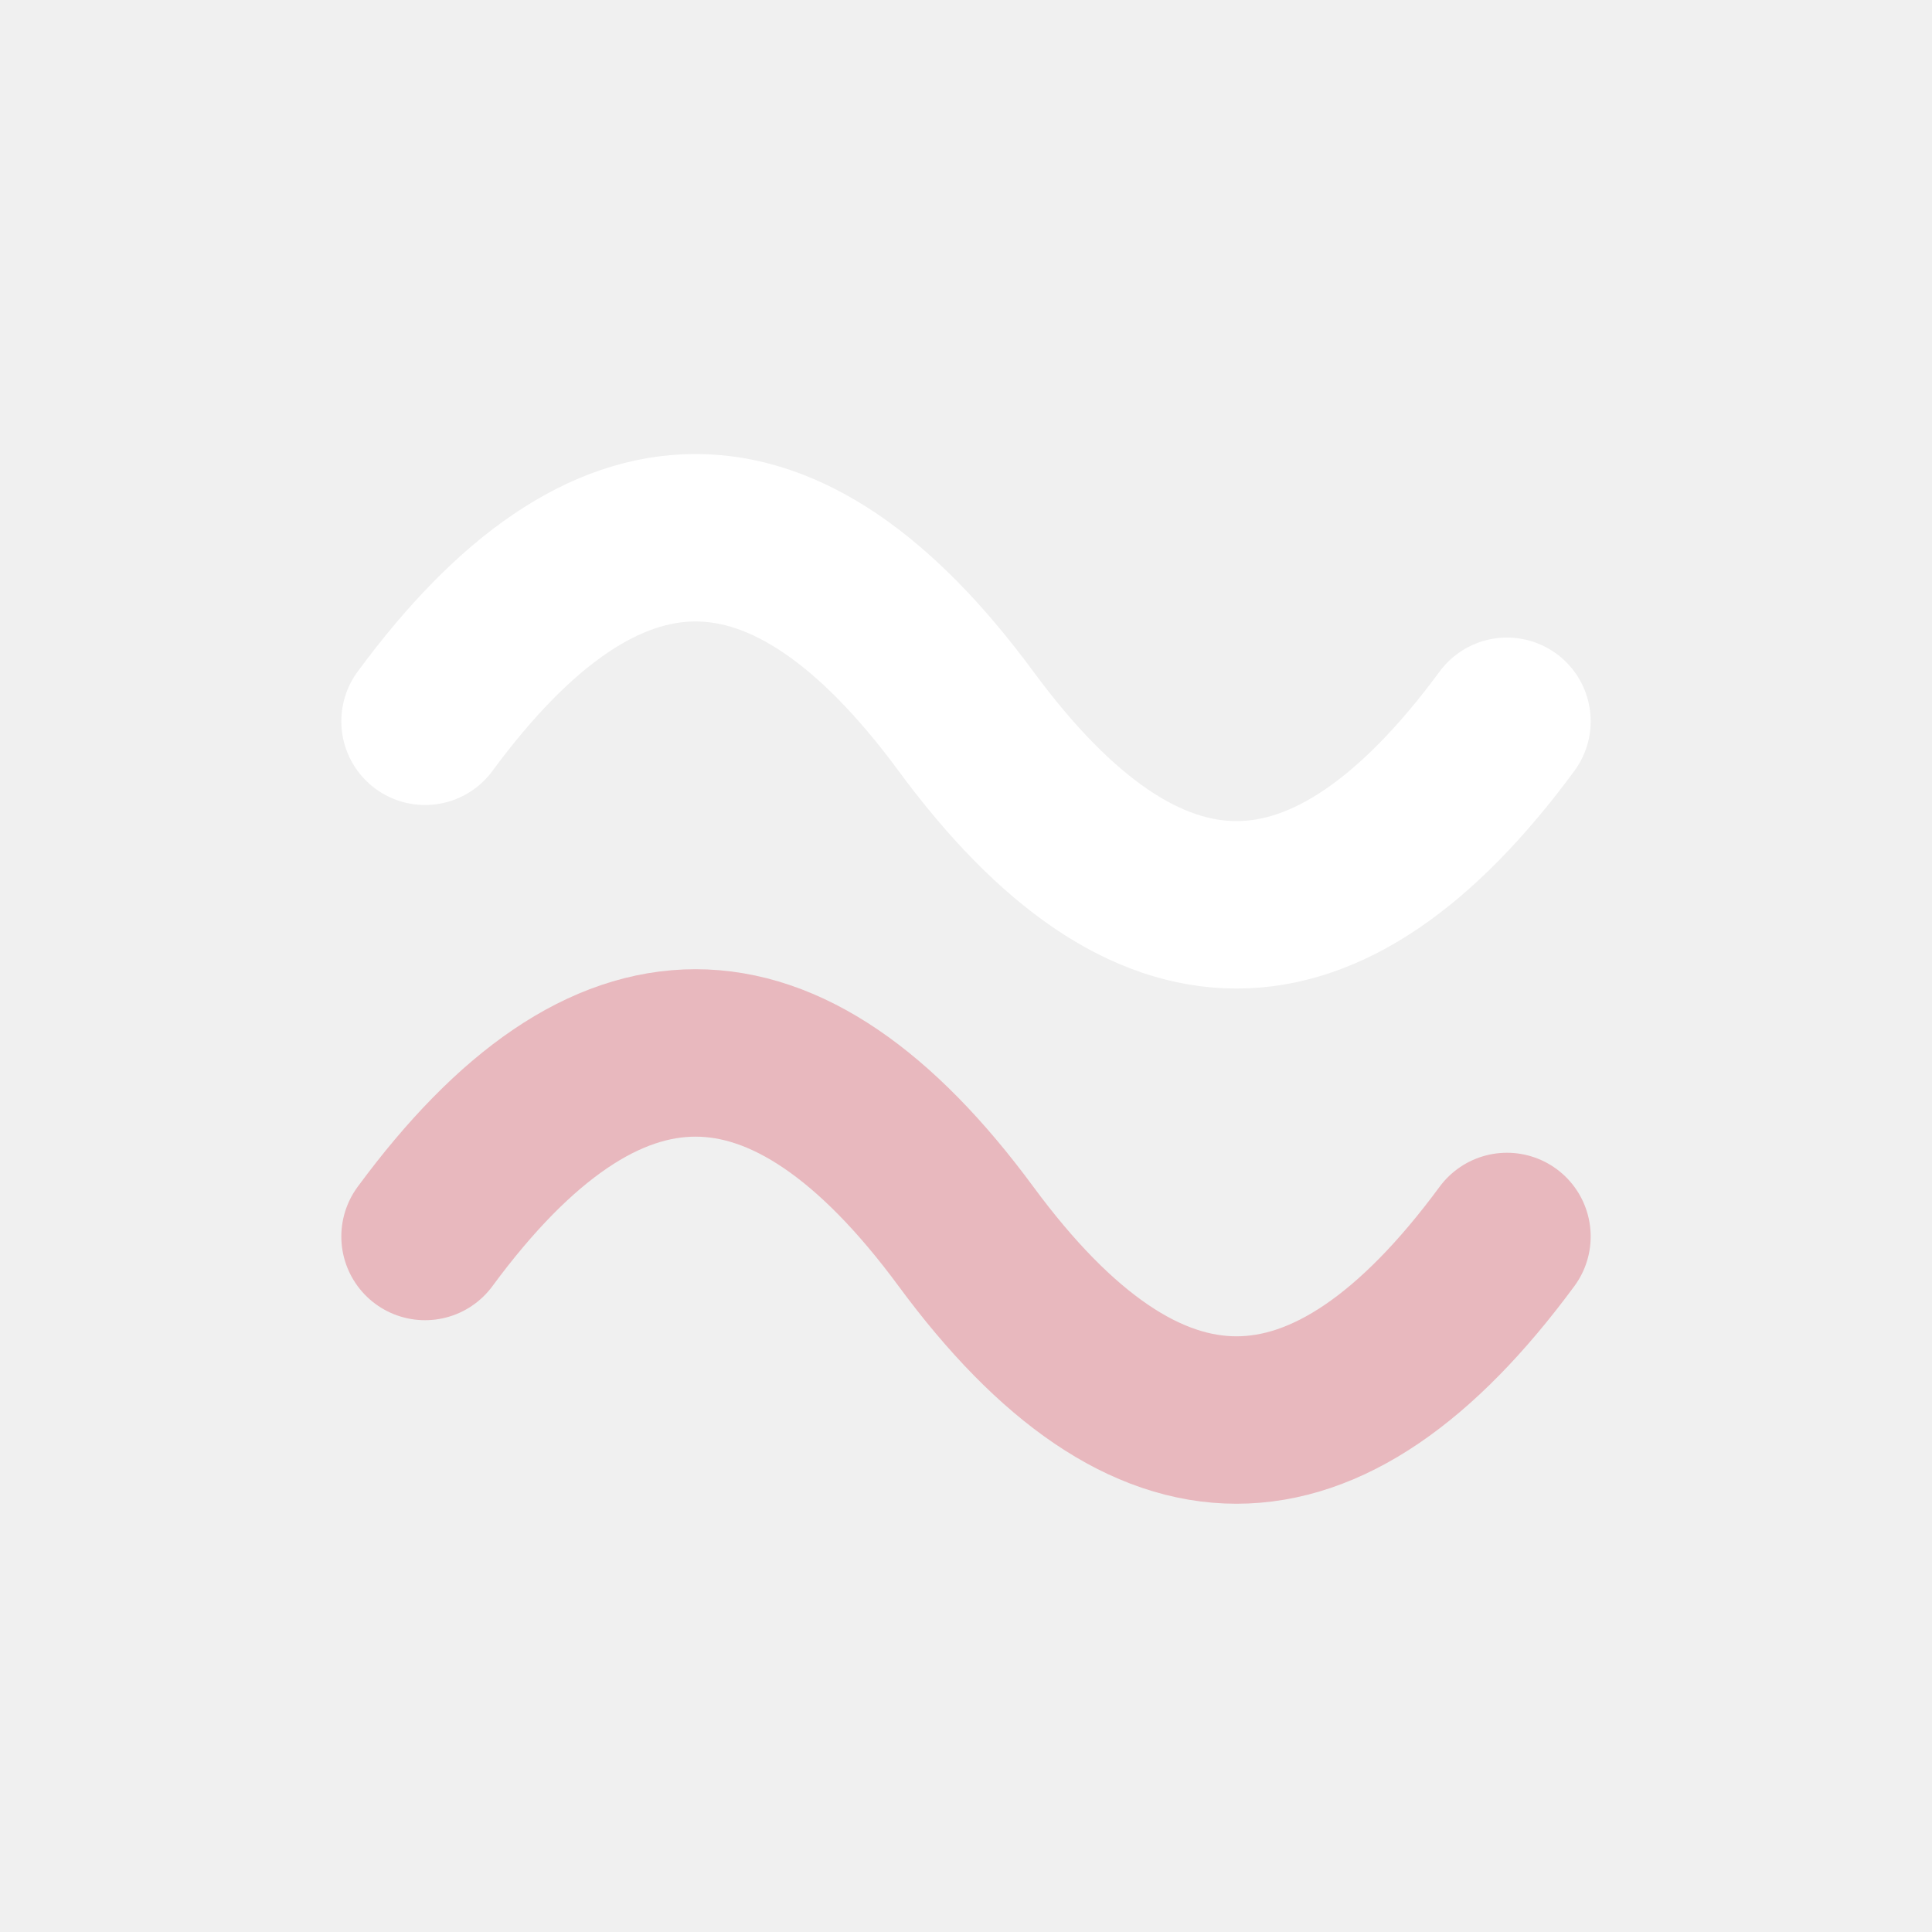
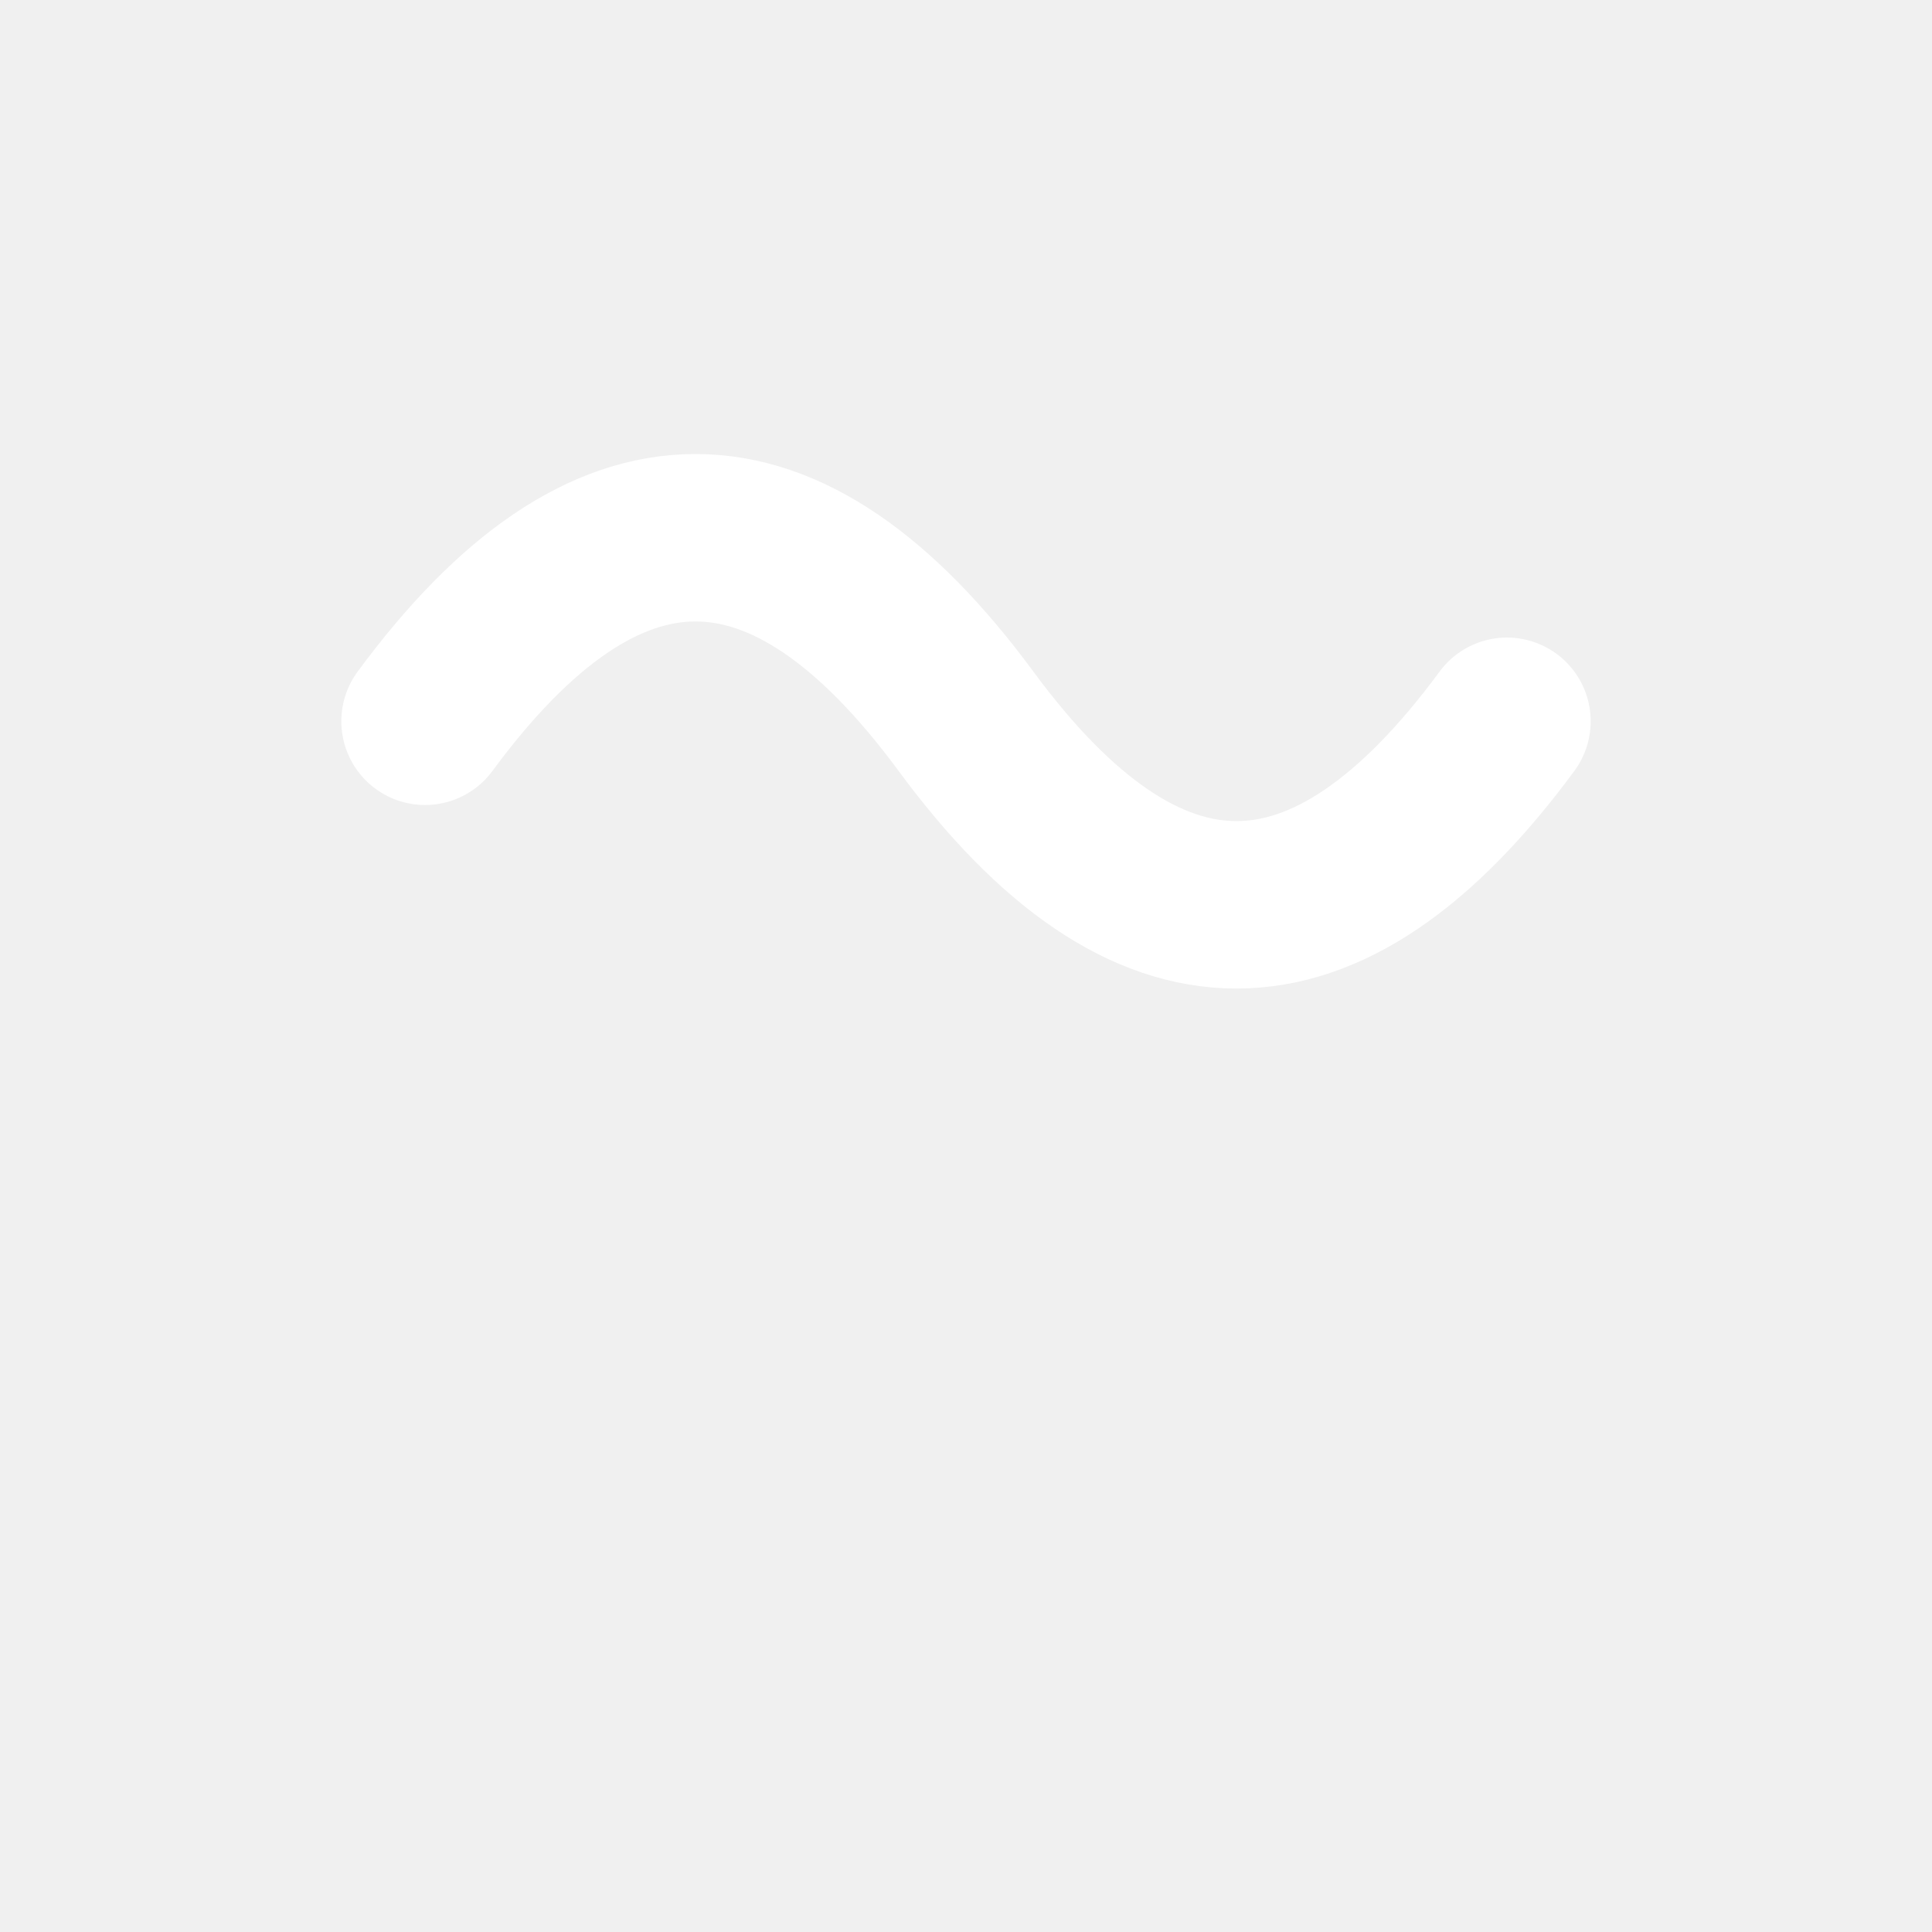
<svg xmlns="http://www.w3.org/2000/svg" width="15" height="15" viewBox="0 0 15 15">
  <path d="M3.3 5.6c1.4-1.9 2.8-1.9 4.2 0s2.8 1.9 4.2 0" fill="none" stroke="#ffffff" stroke-width="1.3" stroke-linecap="round" />
-   <path d="M3.3 9.6c1.4-1.9 2.8-1.9 4.2 0s2.8 1.9 4.2 0" fill="none" stroke="#e8b8be" stroke-width="1.3" stroke-linecap="round" />
+   <path d="M3.3 9.6c1.4-1.9 2.8-1.9 4.2 0s2.8 1.9 4.2 0" fill="none" stroke="currentColorPale" stroke-width="1.3" stroke-linecap="round" />
</svg>
